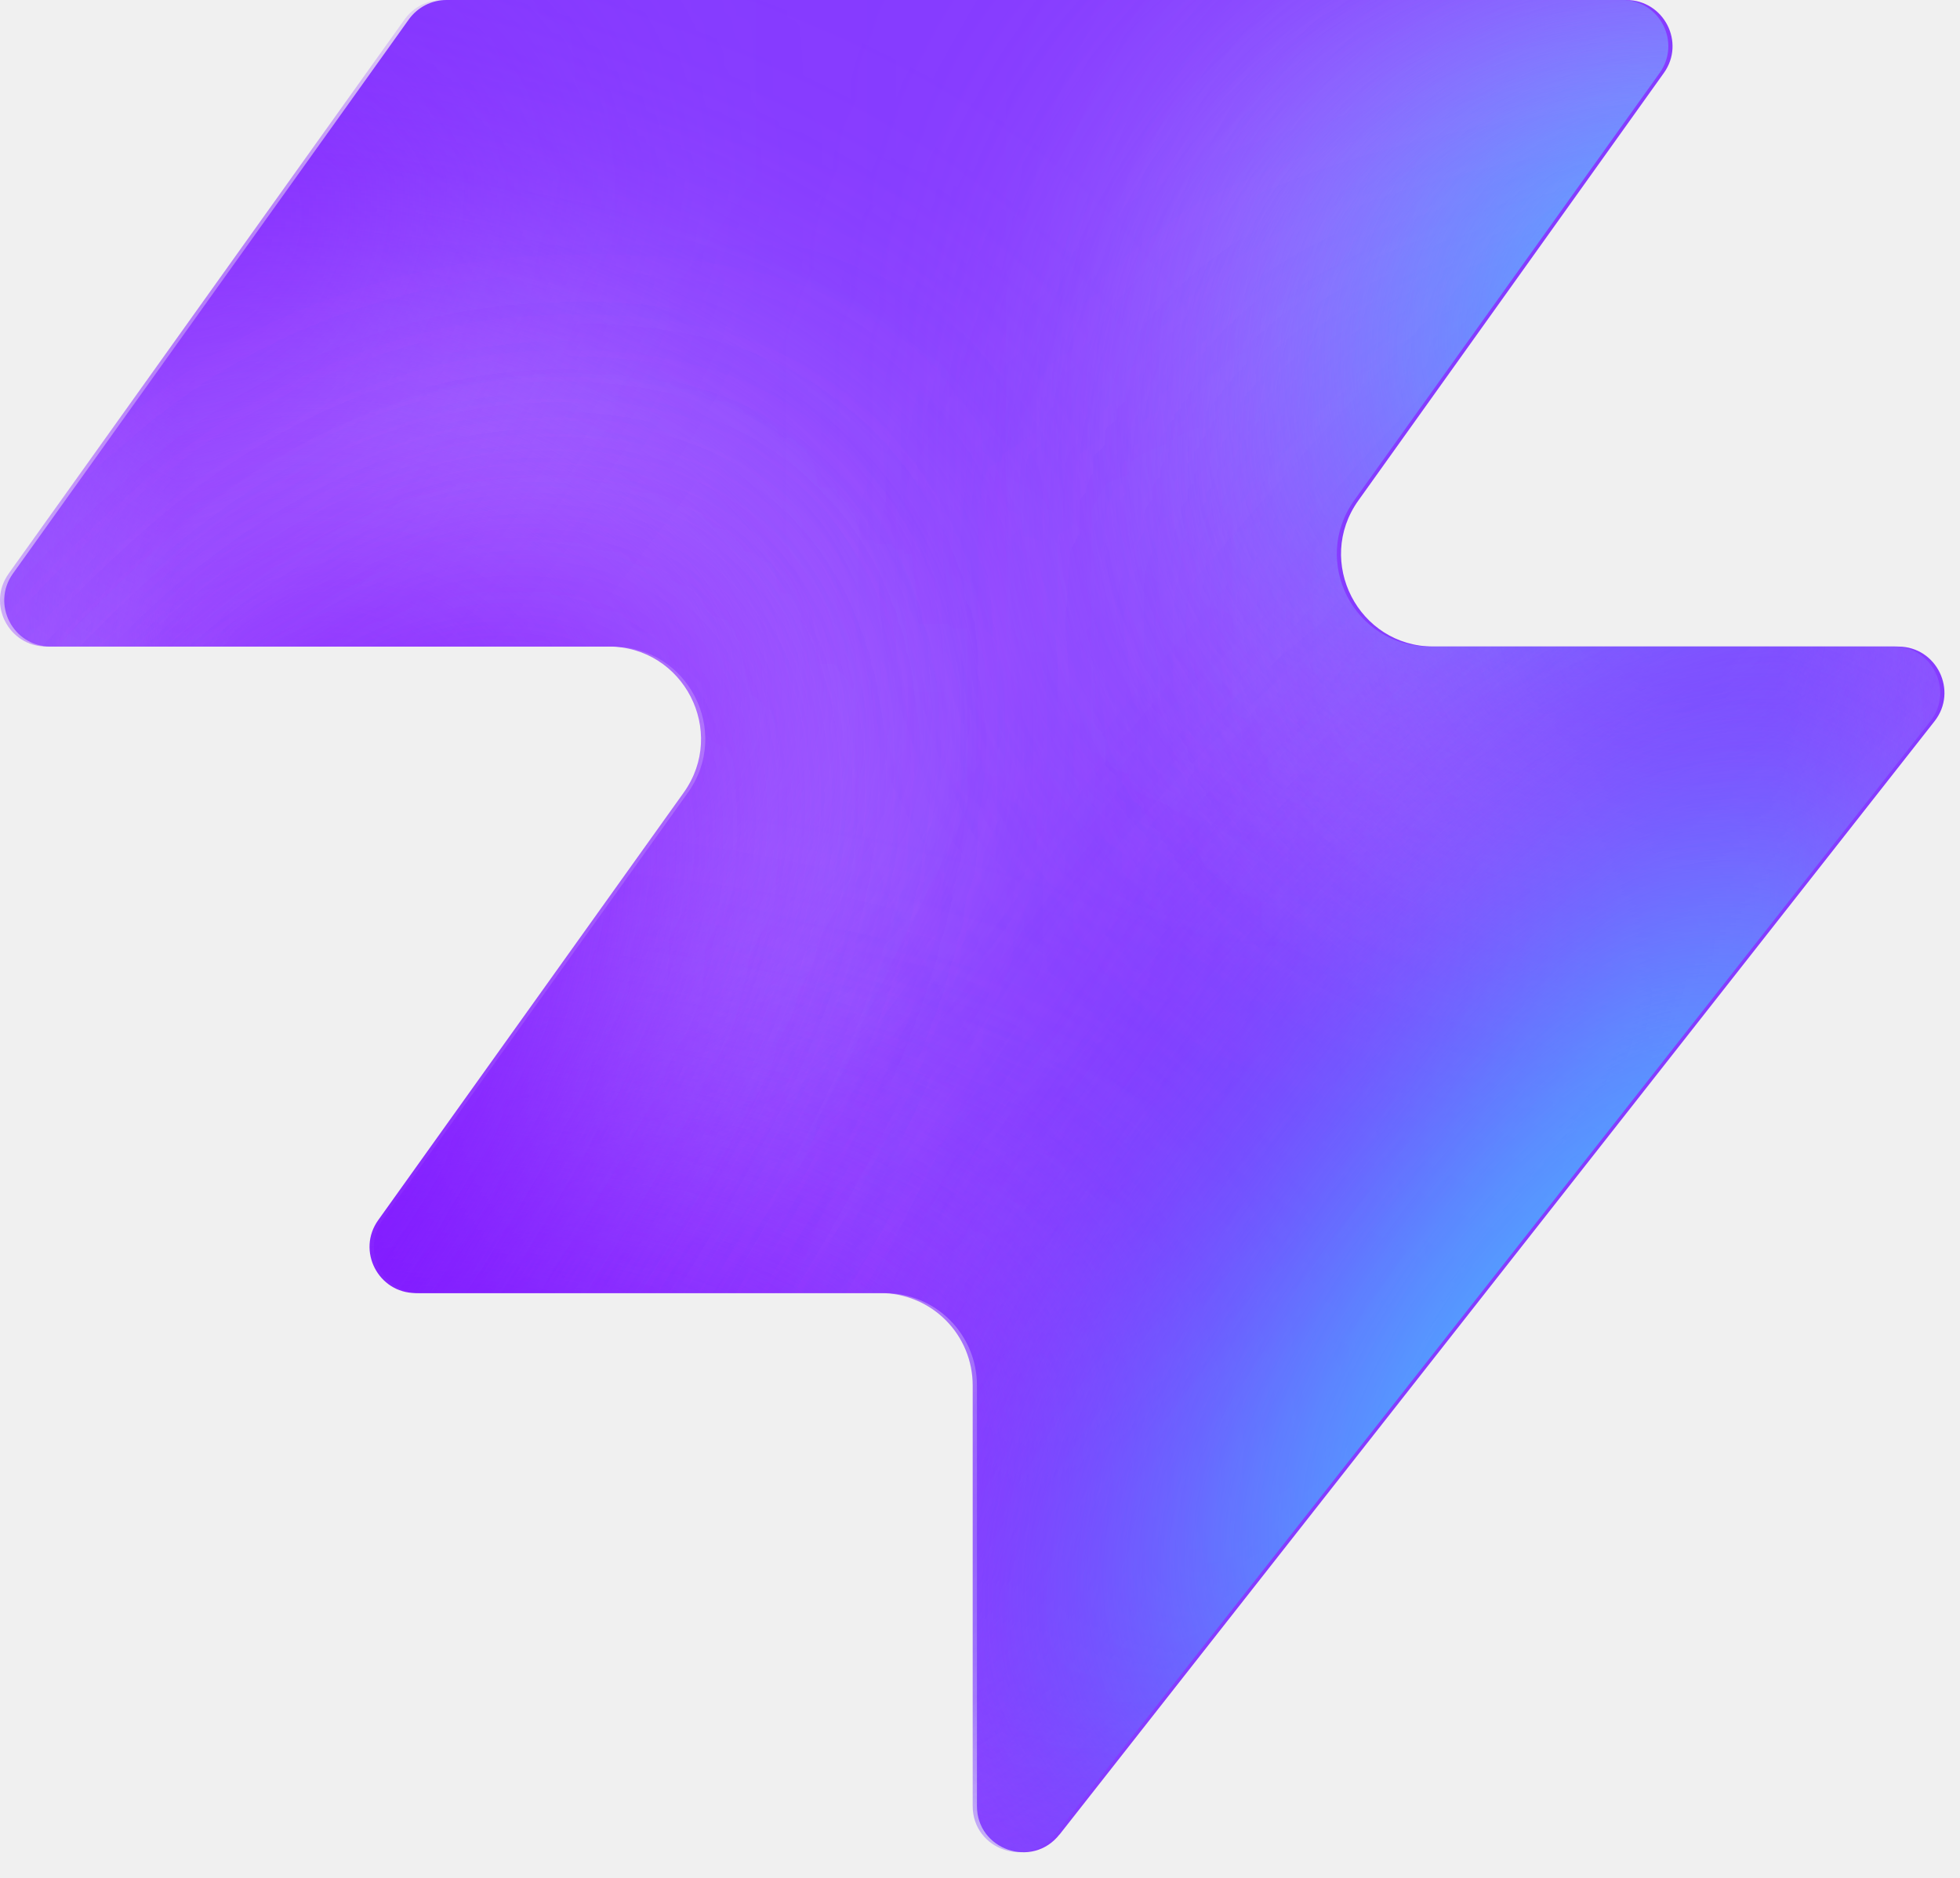
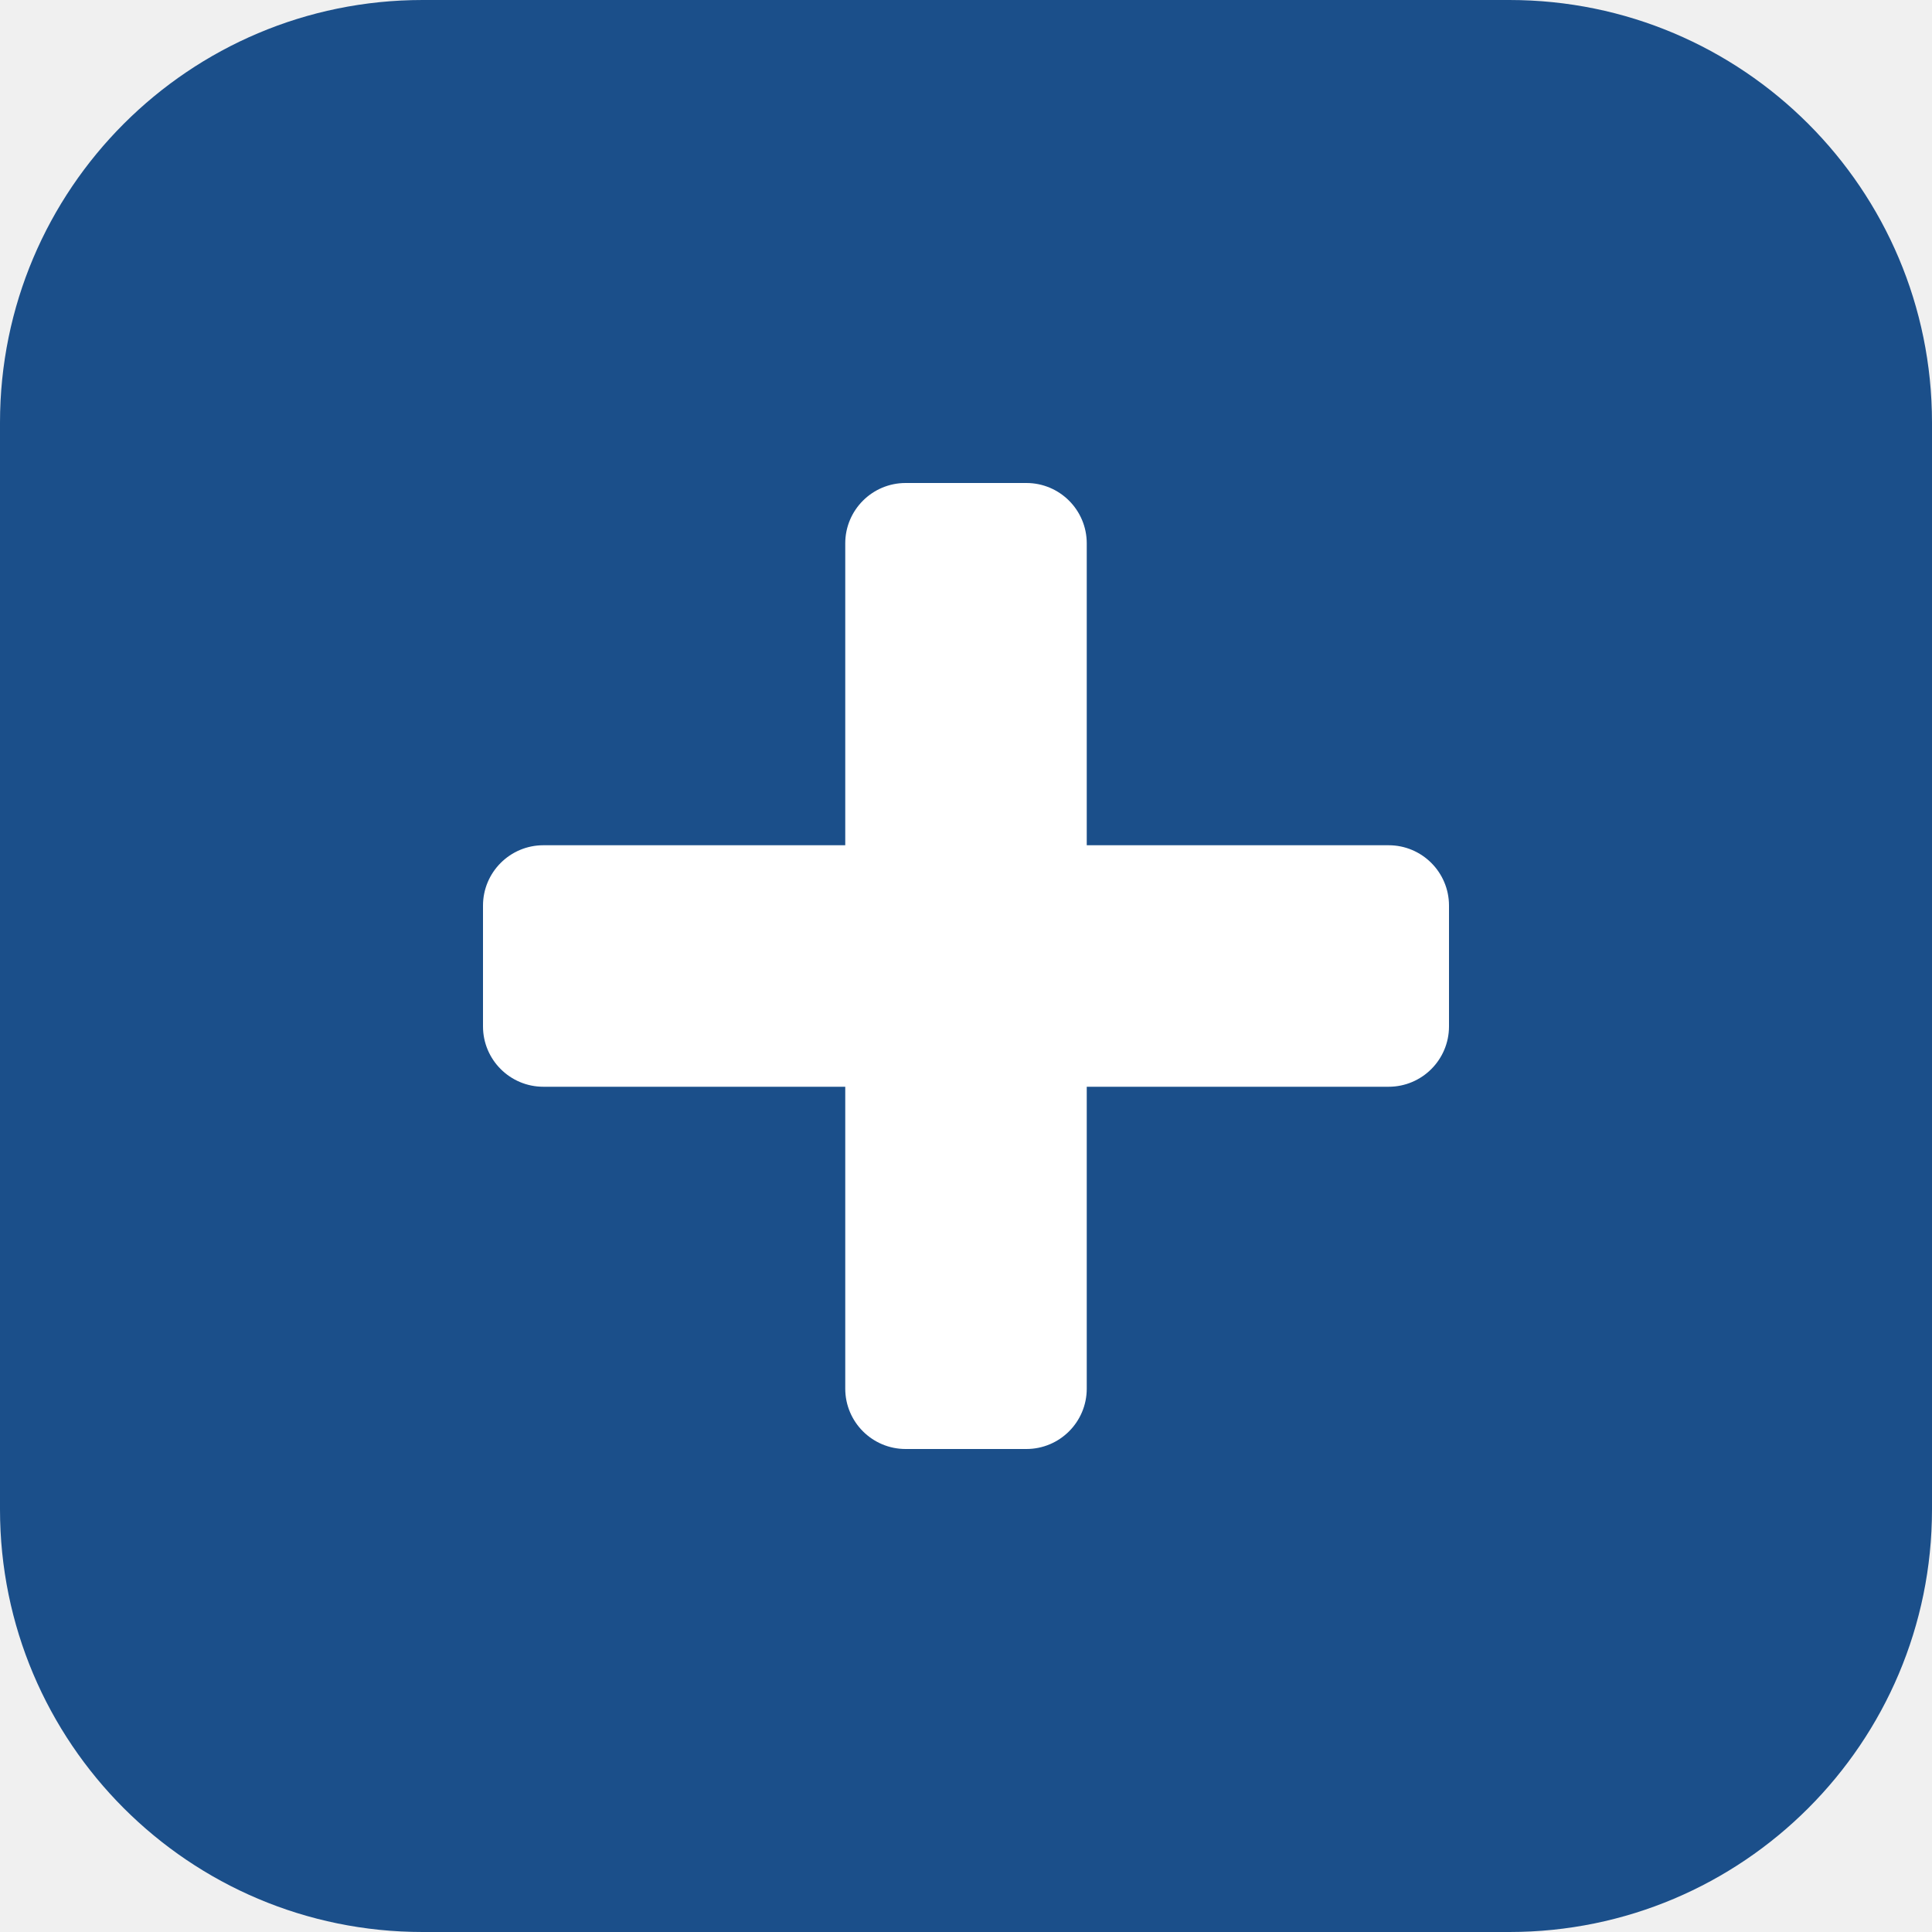
- <svg xmlns="http://www.w3.org/2000/svg" width="48" height="46" fill="none" viewBox="0 0 48 46">
-   <path fill="#863bff" d="M25.946 44.938c-.664.845-2.021.375-2.021-.698V33.937a2.26 2.26 0 0 0-2.262-2.262H10.287c-.92 0-1.456-1.04-.92-1.788l7.48-10.471c1.07-1.497 0-3.578-1.842-3.578H1.237c-.92 0-1.456-1.04-.92-1.788L10.013.474c.214-.297.556-.474.92-.474h28.894c.92 0 1.456 1.04.92 1.788l-7.48 10.471c-1.07 1.498 0 3.579 1.842 3.579h11.377c.943 0 1.473 1.088.89 1.83L25.947 44.94z" style="fill:#863bff;fill:color(display-p3 .525 .23 1);fill-opacity:1" />
-   <mask id="a" width="48" height="46" x="0" y="0" maskUnits="userSpaceOnUse" style="mask-type:alpha">
-     <path fill="#000" d="M25.842 44.938c-.664.844-2.021.375-2.021-.698V33.937a2.26 2.26 0 0 0-2.262-2.262H10.183c-.92 0-1.456-1.04-.92-1.788l7.48-10.471c1.07-1.498 0-3.579-1.842-3.579H1.133c-.92 0-1.456-1.04-.92-1.787L9.91.473c.214-.297.556-.474.92-.474h28.894c.92 0 1.456 1.04.92 1.788l-7.48 10.471c-1.07 1.498 0 3.578 1.842 3.578h11.377c.943 0 1.473 1.088.89 1.832L25.843 44.94z" style="fill:#000;fill-opacity:1" />
-   </mask>
-   <g mask="url(#a)">
-     <g filter="url(#b)">
-       <ellipse cx="5.508" cy="14.704" fill="#ede6ff" rx="5.508" ry="14.704" style="fill:#ede6ff;fill:color(display-p3 .927 .903 1);fill-opacity:1" transform="matrix(.00324 1 1 -.00324 -4.47 31.516)" />
-     </g>
-     <g filter="url(#c)">
-       <ellipse cx="10.399" cy="29.851" fill="#ede6ff" rx="10.399" ry="29.851" style="fill:#ede6ff;fill:color(display-p3 .927 .903 1);fill-opacity:1" transform="matrix(.00324 1 1 -.00324 -39.328 7.883)" />
-     </g>
-     <g filter="url(#d)">
-       <ellipse cx="5.508" cy="30.487" fill="#7e14ff" rx="5.508" ry="30.487" style="fill:#7e14ff;fill:color(display-p3 .492 .077 1);fill-opacity:1" transform="rotate(89.814 -25.913 -14.639)scale(1 -1)" />
-     </g>
-     <g filter="url(#e)">
-       <ellipse cx="5.508" cy="30.599" fill="#7e14ff" rx="5.508" ry="30.599" style="fill:#7e14ff;fill:color(display-p3 .492 .077 1);fill-opacity:1" transform="rotate(89.814 -32.644 -3.334)scale(1 -1)" />
-     </g>
-     <g filter="url(#f)">
-       <ellipse cx="5.508" cy="30.599" fill="#7e14ff" rx="5.508" ry="30.599" style="fill:#7e14ff;fill:color(display-p3 .492 .077 1);fill-opacity:1" transform="matrix(.00324 1 1 -.00324 -34.34 30.47)" />
-     </g>
-     <g filter="url(#g)">
-       <ellipse cx="14.072" cy="22.078" fill="#ede6ff" rx="14.072" ry="22.078" style="fill:#ede6ff;fill:color(display-p3 .927 .903 1);fill-opacity:1" transform="rotate(93.35 24.506 48.493)scale(-1 1)" />
-     </g>
-     <g filter="url(#h)">
-       <ellipse cx="3.47" cy="21.501" fill="#7e14ff" rx="3.47" ry="21.501" style="fill:#7e14ff;fill:color(display-p3 .492 .077 1);fill-opacity:1" transform="rotate(89.009 28.708 47.59)scale(-1 1)" />
-     </g>
-     <g filter="url(#i)">
-       <ellipse cx="3.47" cy="21.501" fill="#7e14ff" rx="3.47" ry="21.501" style="fill:#7e14ff;fill:color(display-p3 .492 .077 1);fill-opacity:1" transform="rotate(89.009 28.708 47.59)scale(-1 1)" />
-     </g>
-     <g filter="url(#j)">
-       <ellipse cx=".387" cy="8.972" fill="#7e14ff" rx="4.407" ry="29.108" style="fill:#7e14ff;fill:color(display-p3 .492 .077 1);fill-opacity:1" transform="rotate(39.51 .387 8.972)" />
-     </g>
-     <g filter="url(#k)">
-       <ellipse cx="47.523" cy="-6.092" fill="#7e14ff" rx="4.407" ry="29.108" style="fill:#7e14ff;fill:color(display-p3 .492 .077 1);fill-opacity:1" transform="rotate(37.892 47.523 -6.092)" />
-     </g>
-     <g filter="url(#l)">
-       <ellipse cx="41.412" cy="6.333" fill="#47bfff" rx="5.971" ry="9.665" style="fill:#47bfff;fill:color(display-p3 .28 .748 1);fill-opacity:1" transform="rotate(37.892 41.412 6.333)" />
-     </g>
-     <g filter="url(#m)">
-       <ellipse cx="-1.879" cy="38.332" fill="#7e14ff" rx="4.407" ry="29.108" style="fill:#7e14ff;fill:color(display-p3 .492 .077 1);fill-opacity:1" transform="rotate(37.892 -1.88 38.332)" />
-     </g>
-     <g filter="url(#n)">
-       <ellipse cx="-1.879" cy="38.332" fill="#7e14ff" rx="4.407" ry="29.108" style="fill:#7e14ff;fill:color(display-p3 .492 .077 1);fill-opacity:1" transform="rotate(37.892 -1.88 38.332)" />
-     </g>
-     <g filter="url(#o)">
-       <ellipse cx="35.651" cy="29.907" fill="#7e14ff" rx="4.407" ry="29.108" style="fill:#7e14ff;fill:color(display-p3 .492 .077 1);fill-opacity:1" transform="rotate(37.892 35.651 29.907)" />
-     </g>
-     <g filter="url(#p)">
-       <ellipse cx="38.418" cy="32.4" fill="#47bfff" rx="5.971" ry="15.297" style="fill:#47bfff;fill:color(display-p3 .28 .748 1);fill-opacity:1" transform="rotate(37.892 38.418 32.4)" />
-     </g>
-   </g>
-   <defs>
-     <filter id="b" width="60.045" height="41.654" x="-19.77" y="16.149" color-interpolation-filters="sRGB" filterUnits="userSpaceOnUse">
-       <feFlood flood-opacity="0" result="BackgroundImageFix" />
-       <feBlend in="SourceGraphic" in2="BackgroundImageFix" result="shape" />
-       <feGaussianBlur result="effect1_foregroundBlur_2002_17158" stdDeviation="7.659" />
-     </filter>
-     <filter id="c" width="90.34" height="51.437" x="-54.613" y="-7.533" color-interpolation-filters="sRGB" filterUnits="userSpaceOnUse">
-       <feFlood flood-opacity="0" result="BackgroundImageFix" />
-       <feBlend in="SourceGraphic" in2="BackgroundImageFix" result="shape" />
-       <feGaussianBlur result="effect1_foregroundBlur_2002_17158" stdDeviation="7.659" />
-     </filter>
-     <filter id="d" width="79.355" height="29.4" x="-49.64" y="2.03" color-interpolation-filters="sRGB" filterUnits="userSpaceOnUse">
-       <feFlood flood-opacity="0" result="BackgroundImageFix" />
-       <feBlend in="SourceGraphic" in2="BackgroundImageFix" result="shape" />
-       <feGaussianBlur result="effect1_foregroundBlur_2002_17158" stdDeviation="4.596" />
-     </filter>
-     <filter id="e" width="79.579" height="29.4" x="-45.045" y="20.029" color-interpolation-filters="sRGB" filterUnits="userSpaceOnUse">
-       <feFlood flood-opacity="0" result="BackgroundImageFix" />
-       <feBlend in="SourceGraphic" in2="BackgroundImageFix" result="shape" />
-       <feGaussianBlur result="effect1_foregroundBlur_2002_17158" stdDeviation="4.596" />
-     </filter>
-     <filter id="f" width="79.579" height="29.4" x="-43.513" y="21.178" color-interpolation-filters="sRGB" filterUnits="userSpaceOnUse">
-       <feFlood flood-opacity="0" result="BackgroundImageFix" />
-       <feBlend in="SourceGraphic" in2="BackgroundImageFix" result="shape" />
-       <feGaussianBlur result="effect1_foregroundBlur_2002_17158" stdDeviation="4.596" />
-     </filter>
-     <filter id="g" width="74.749" height="58.852" x="15.756" y="-17.901" color-interpolation-filters="sRGB" filterUnits="userSpaceOnUse">
-       <feFlood flood-opacity="0" result="BackgroundImageFix" />
-       <feBlend in="SourceGraphic" in2="BackgroundImageFix" result="shape" />
-       <feGaussianBlur result="effect1_foregroundBlur_2002_17158" stdDeviation="7.659" />
-     </filter>
-     <filter id="h" width="61.377" height="25.362" x="23.548" y="2.284" color-interpolation-filters="sRGB" filterUnits="userSpaceOnUse">
-       <feFlood flood-opacity="0" result="BackgroundImageFix" />
-       <feBlend in="SourceGraphic" in2="BackgroundImageFix" result="shape" />
-       <feGaussianBlur result="effect1_foregroundBlur_2002_17158" stdDeviation="4.596" />
-     </filter>
-     <filter id="i" width="61.377" height="25.362" x="23.548" y="2.284" color-interpolation-filters="sRGB" filterUnits="userSpaceOnUse">
-       <feFlood flood-opacity="0" result="BackgroundImageFix" />
-       <feBlend in="SourceGraphic" in2="BackgroundImageFix" result="shape" />
-       <feGaussianBlur result="effect1_foregroundBlur_2002_17158" stdDeviation="4.596" />
-     </filter>
-     <filter id="j" width="56.045" height="63.649" x="-27.636" y="-22.853" color-interpolation-filters="sRGB" filterUnits="userSpaceOnUse">
-       <feFlood flood-opacity="0" result="BackgroundImageFix" />
-       <feBlend in="SourceGraphic" in2="BackgroundImageFix" result="shape" />
-       <feGaussianBlur result="effect1_foregroundBlur_2002_17158" stdDeviation="4.596" />
-     </filter>
-     <filter id="k" width="54.814" height="64.646" x="20.116" y="-38.415" color-interpolation-filters="sRGB" filterUnits="userSpaceOnUse">
-       <feFlood flood-opacity="0" result="BackgroundImageFix" />
-       <feBlend in="SourceGraphic" in2="BackgroundImageFix" result="shape" />
-       <feGaussianBlur result="effect1_foregroundBlur_2002_17158" stdDeviation="4.596" />
-     </filter>
-     <filter id="l" width="33.541" height="35.313" x="24.641" y="-11.323" color-interpolation-filters="sRGB" filterUnits="userSpaceOnUse">
-       <feFlood flood-opacity="0" result="BackgroundImageFix" />
-       <feBlend in="SourceGraphic" in2="BackgroundImageFix" result="shape" />
-       <feGaussianBlur result="effect1_foregroundBlur_2002_17158" stdDeviation="4.596" />
-     </filter>
-     <filter id="m" width="54.814" height="64.646" x="-29.286" y="6.009" color-interpolation-filters="sRGB" filterUnits="userSpaceOnUse">
-       <feFlood flood-opacity="0" result="BackgroundImageFix" />
-       <feBlend in="SourceGraphic" in2="BackgroundImageFix" result="shape" />
-       <feGaussianBlur result="effect1_foregroundBlur_2002_17158" stdDeviation="4.596" />
-     </filter>
-     <filter id="n" width="54.814" height="64.646" x="-29.286" y="6.009" color-interpolation-filters="sRGB" filterUnits="userSpaceOnUse">
-       <feFlood flood-opacity="0" result="BackgroundImageFix" />
-       <feBlend in="SourceGraphic" in2="BackgroundImageFix" result="shape" />
-       <feGaussianBlur result="effect1_foregroundBlur_2002_17158" stdDeviation="4.596" />
-     </filter>
-     <filter id="o" width="54.814" height="64.646" x="8.244" y="-2.416" color-interpolation-filters="sRGB" filterUnits="userSpaceOnUse">
-       <feFlood flood-opacity="0" result="BackgroundImageFix" />
-       <feBlend in="SourceGraphic" in2="BackgroundImageFix" result="shape" />
-       <feGaussianBlur result="effect1_foregroundBlur_2002_17158" stdDeviation="4.596" />
-     </filter>
-     <filter id="p" width="39.409" height="43.623" x="18.713" y="10.588" color-interpolation-filters="sRGB" filterUnits="userSpaceOnUse">
-       <feFlood flood-opacity="0" result="BackgroundImageFix" />
-       <feBlend in="SourceGraphic" in2="BackgroundImageFix" result="shape" />
-       <feGaussianBlur result="effect1_foregroundBlur_2002_17158" stdDeviation="4.596" />
-     </filter>
-   </defs>
+ <svg xmlns="http://www.w3.org/2000/svg" viewBox="0 0 32 32" fill="none">
+   <rect width="32" height="32" rx="7" fill="#1B4F8A" />
+   <rect x="14" y="8" width="4" height="16" rx="1" fill="#fff" />
+   <rect x="8" y="14" width="16" height="4" rx="1" fill="#fff" />
</svg>
